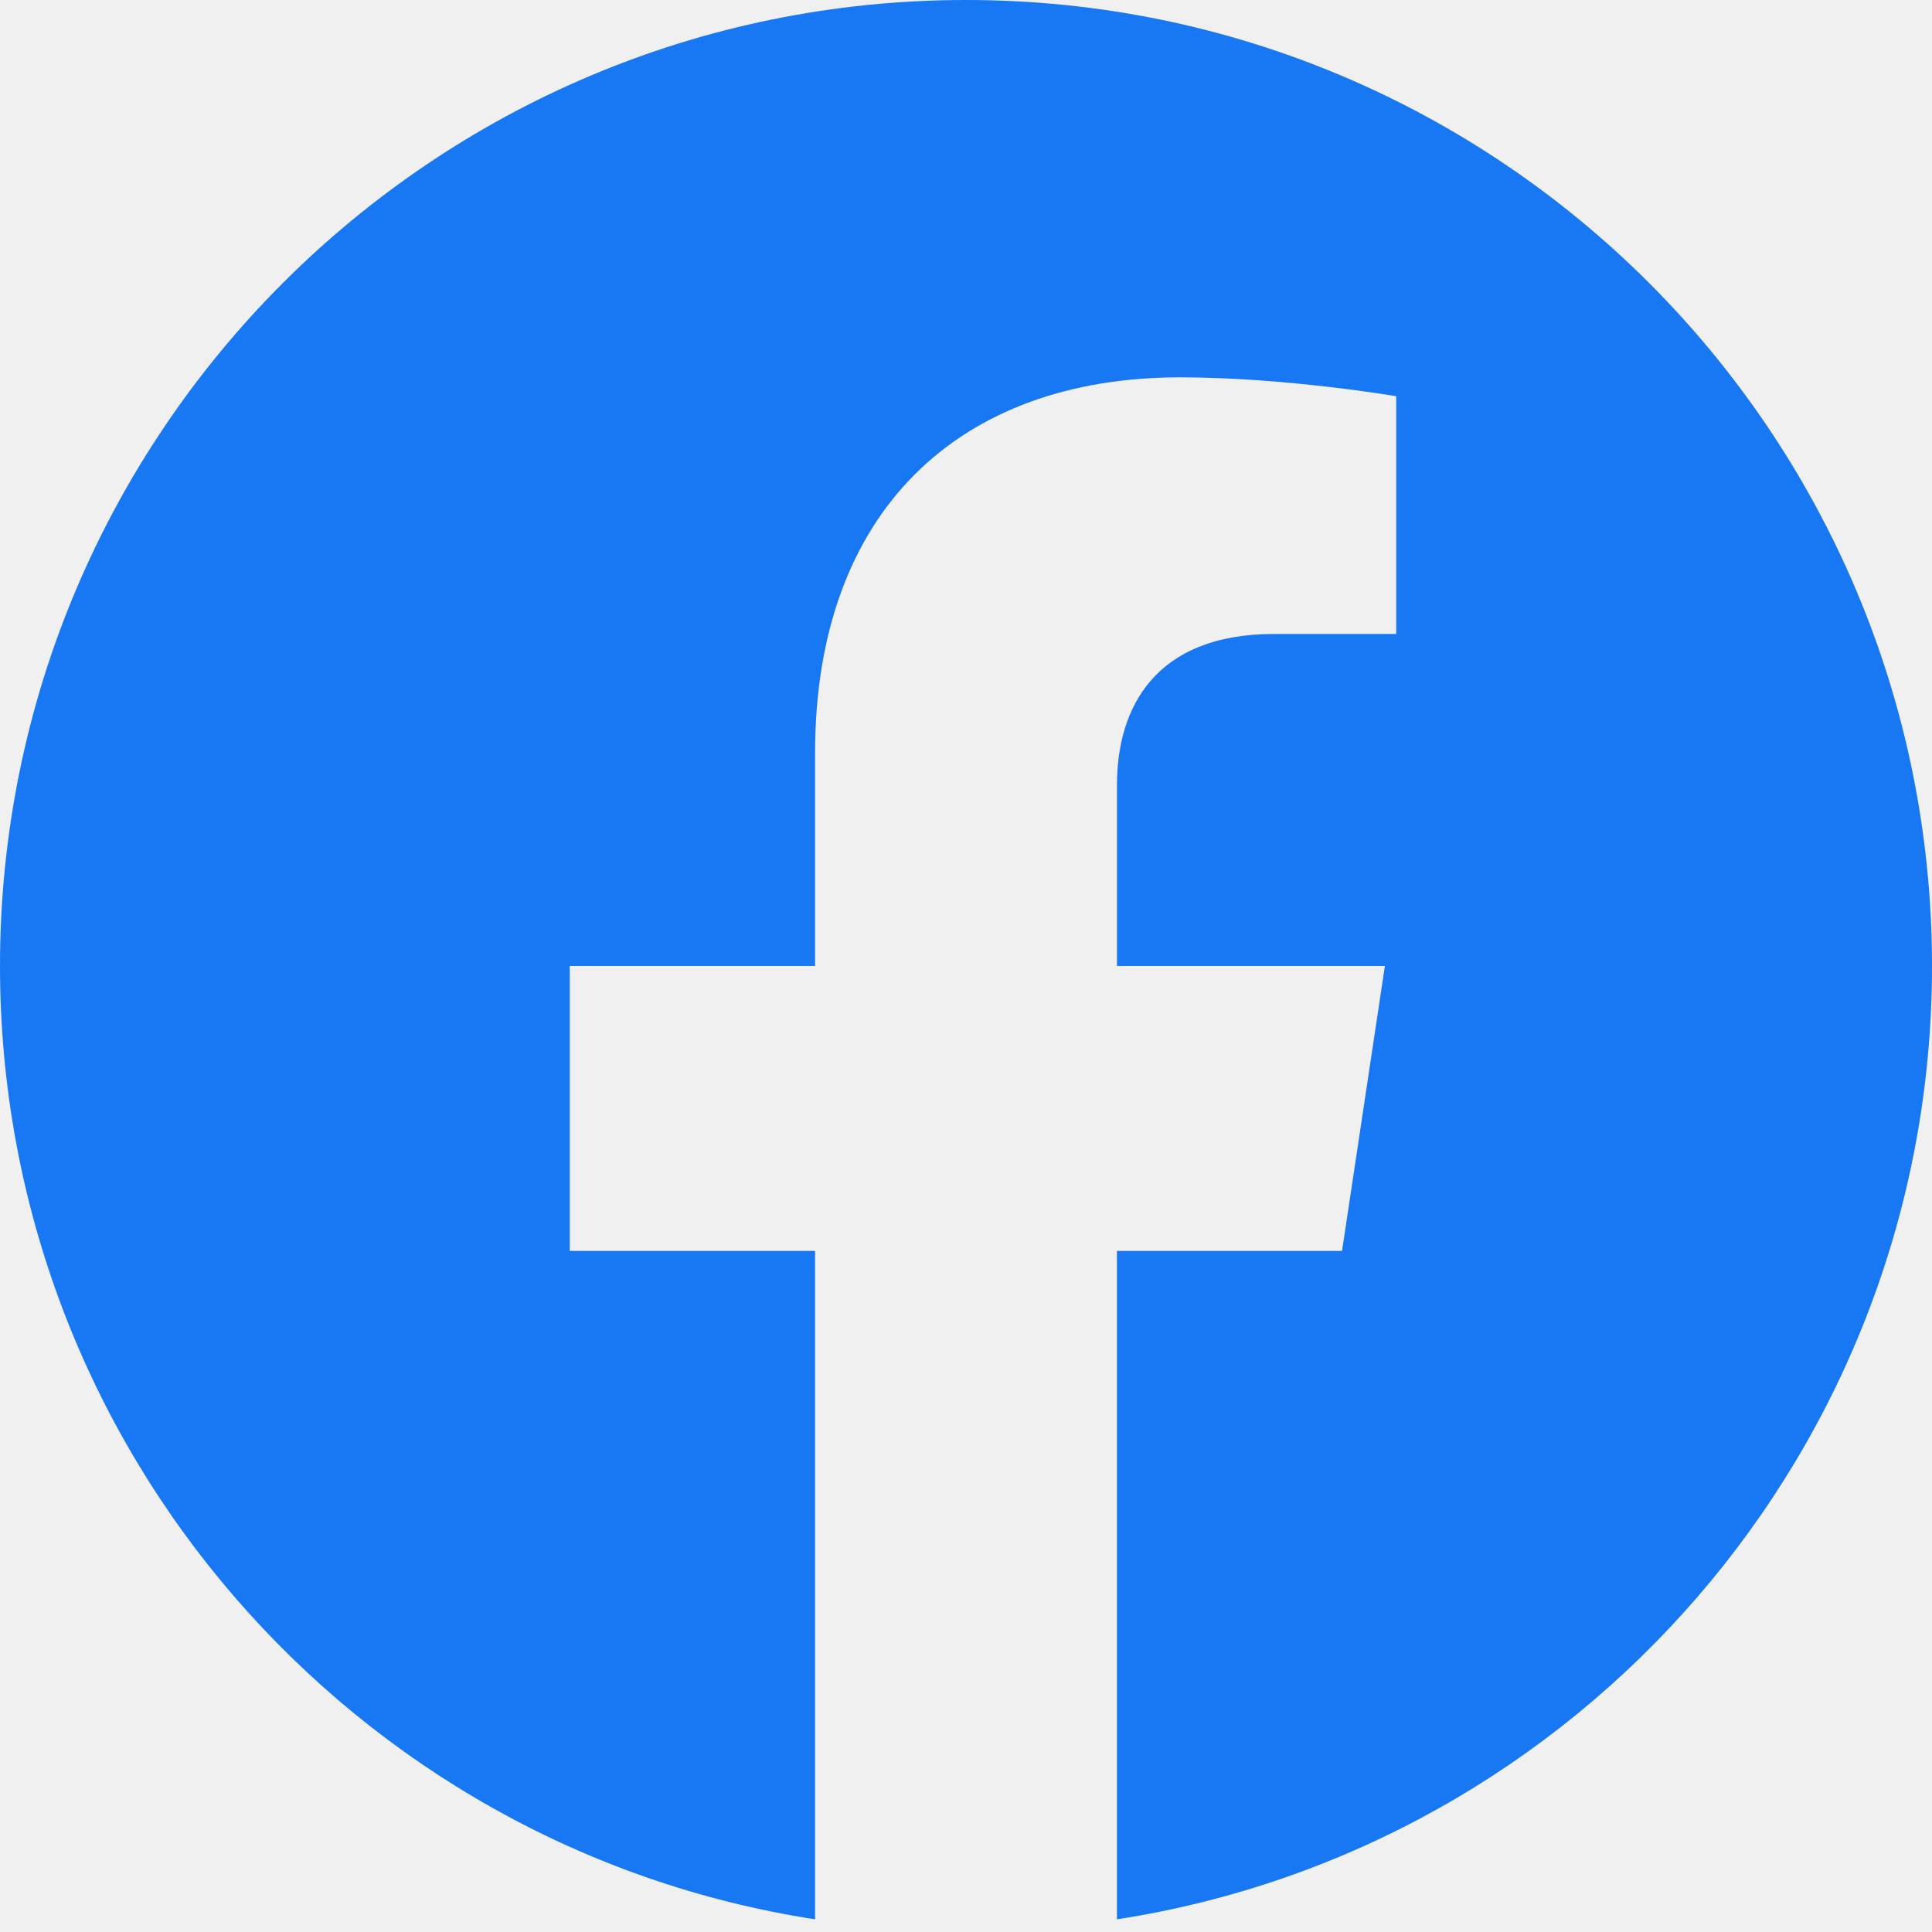
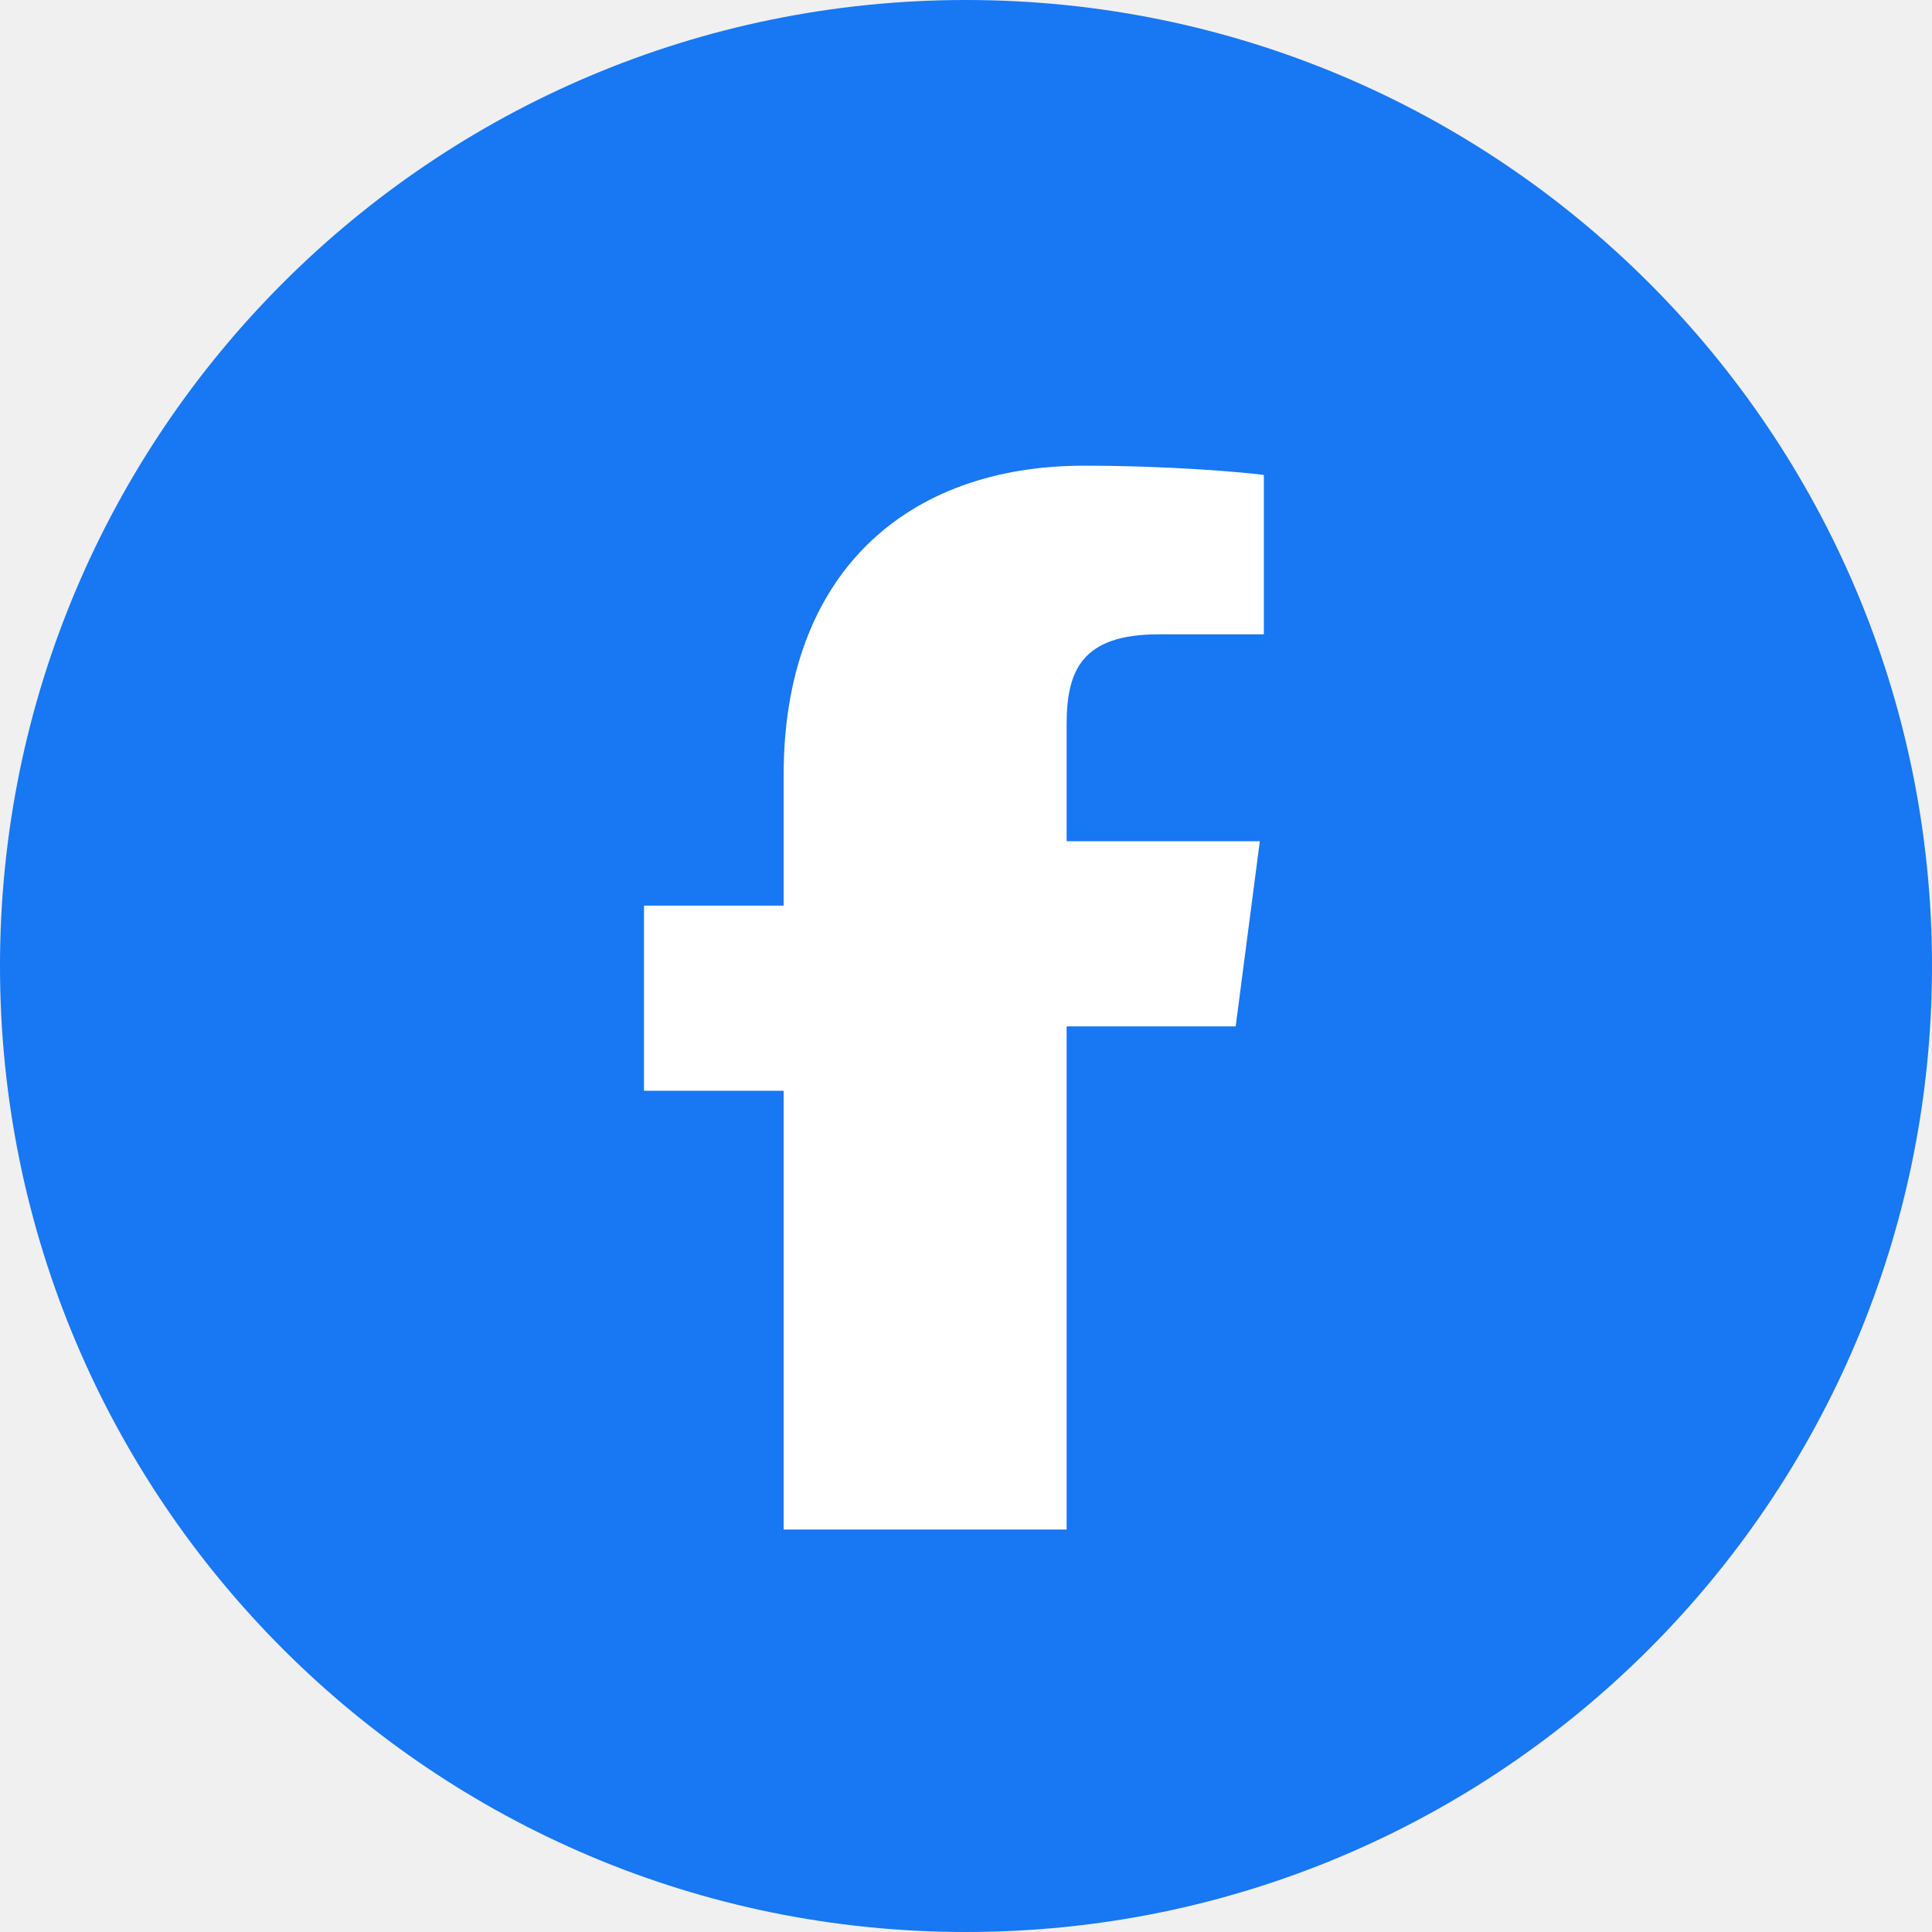
- <svg xmlns="http://www.w3.org/2000/svg" viewBox="0 0 48 48">
-   <path fill="#1877F2" d="M48 24C48 10.745 37.255 0 24 0S0 10.745 0 24c0 11.978 8.776 21.915 20.25 23.685V31.078h-6.094V24h6.094v-5.288c0-6.014 3.582-9.337 9.066-9.337 2.625 0 5.373.469 5.373.469v5.906h-3.026c-2.984 0-3.912 1.852-3.912 3.75V24h6.656l-1.064 7.078H27.75v16.607C39.224 45.915 48 35.978 48 24z" />
+ <svg xmlns="http://www.w3.org/2000/svg" viewBox="0 0 48 48" fill="none">
+   <circle cx="24" cy="24" r="24" fill="#1877F2" />
+   <path fill="#FFFFFF" d="M26.5 38V25.5h4.2l.6-4.6H26.5v-2.9c0-1.33.37-2.24 2.28-2.24H31.4V11.8c-.53-.07-2.35-.23-4.47-.23-4.43 0-7.46 2.7-7.46 7.67v3.26H16v4.6h3.47V38h7.03z" />
</svg>
